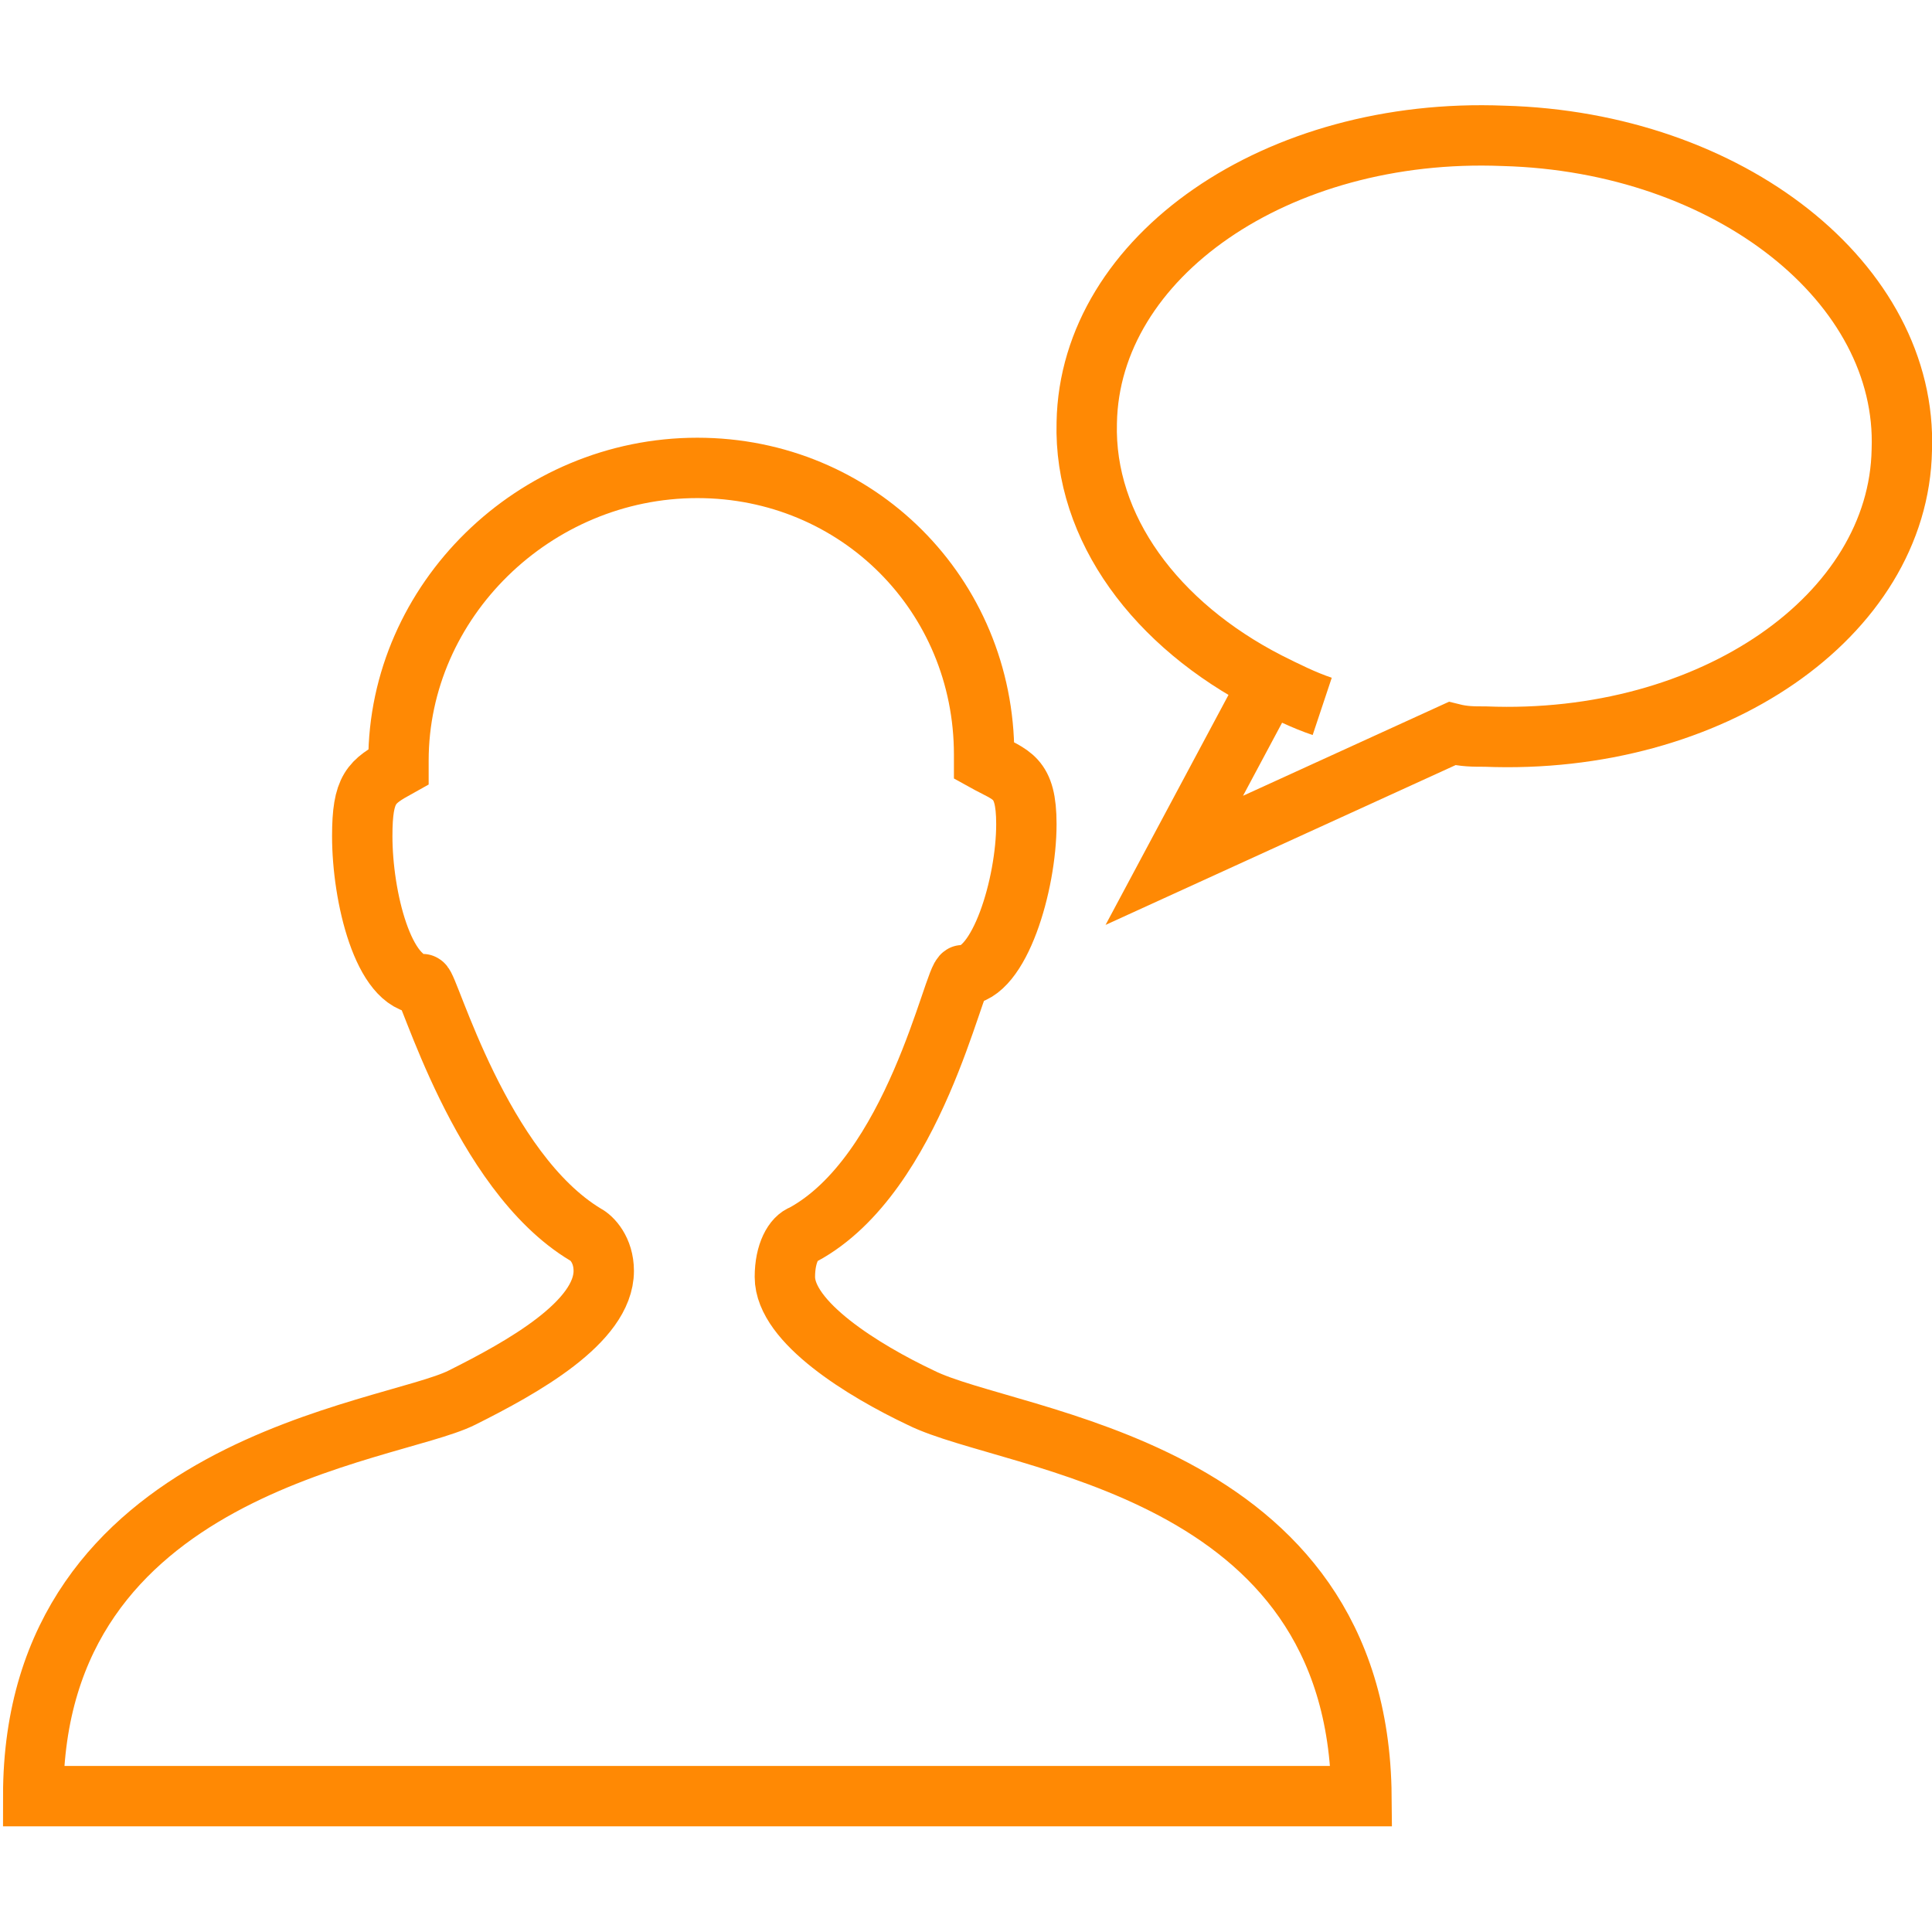
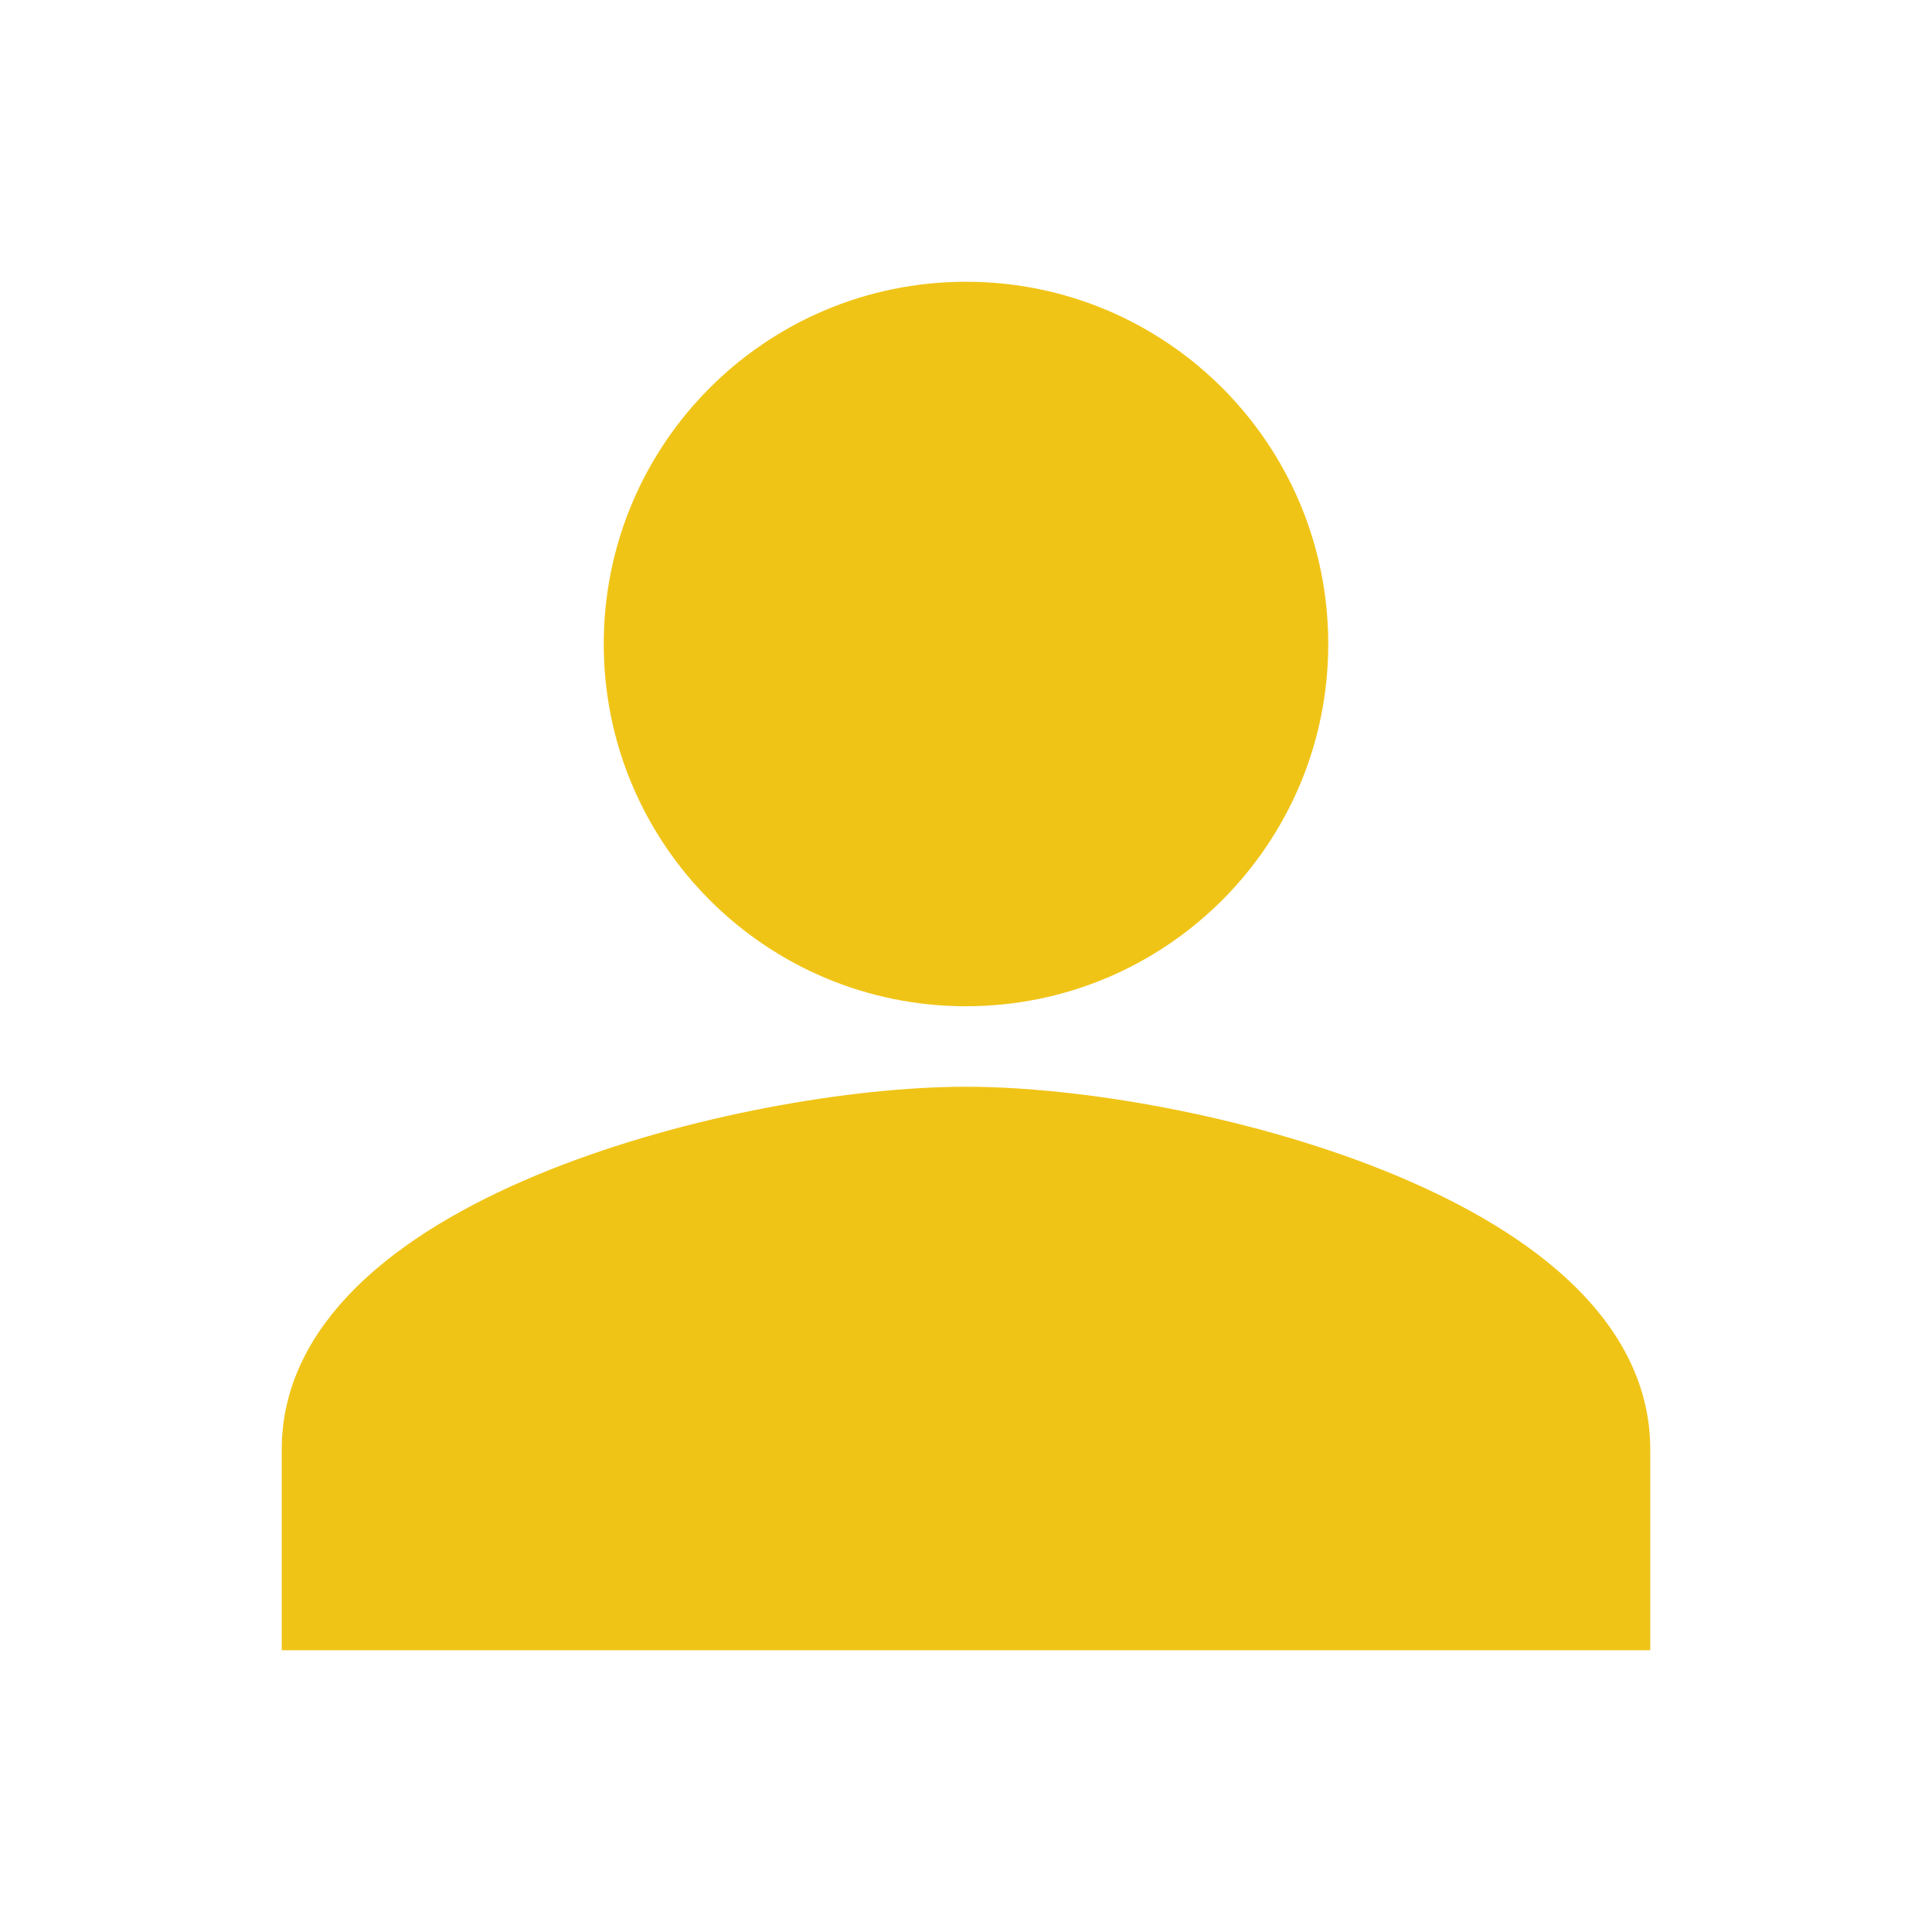
- <svg xmlns="http://www.w3.org/2000/svg" width="64px" height="64px" viewBox="0 -3.5 64 64" version="1.1" fill="#000000">
+ <svg xmlns="http://www.w3.org/2000/svg" fill="#f0c417" width="64px" height="64px" viewBox="0 0 24 24" stroke="#f0c417">
  <g id="SVGRepo_bgCarrier" stroke-width="0" />
  <g id="SVGRepo_tracerCarrier" stroke-linecap="round" stroke-linejoin="round" />
  <g id="SVGRepo_iconCarrier">
-     <defs> </defs>
-     <g id="Page-1" stroke="none" stroke-width="1" fill="none" fill-rule="evenodd">
-       <g id="Person-conversation" transform="translate(1, 1)" stroke="#ff8904" stroke-width="2">
-         <path d="M29.5,41.8 C27.6,40.9 25,39.3 25,37.8 C25,37 25.3,36.5 25.6,36.4 C29.3,34.4 30.6,27.8 30.9,27.8 C32.1,27.8 33,24.8 33,22.8 C33,21.2 32.5,21.2 31.6,20.7 L31.6,20.5 C31.6,15.2 27.4,11 22.1,11 C16.7,11 12.2,15.4 12.2,20.7 L12.2,20.9 C11.3,21.4 11,21.6 11,23.2 C11,25.2 11.7,28.1 13,28.1 C13.2,28.1 14.9,34.3 18.4,36.4 C18.6,36.5 19,36.9 19,37.6 C19,39.3 16.3,40.8 14.3,41.8 C11.9,43 0.1,44 0.1,55 L44.1,55 C44,44 32.5,43.3 29.5,41.8 L29.5,41.8 Z" id="Shape"> </path>
-         <path d="M42.8,18.9 C42.2,18.7 41.6,18.4 41,18.1 C37.3,16.2 34.9,13 35,9.5 C35.1,4 41.3,-0.3 48.8,4.26325641e-14 C56.3,0.2 62.2,4.9 62,10.4 C61.9,15.9 55.7,20.2 48.2,19.9 C47.8,19.9 47.5,19.9 47.1,19.8 L47.1,19.8 L37.9,24 L41,18.2" id="Shape"> </path>
-       </g>
-     </g>
+     <path d="M12 12c2.21 0 4-1.79 4-4s-1.79-4-4-4-4 1.79-4 4 1.79 4 4 4zm0 2c-2.67 0-8 1.34-8 4v2h16v-2c0-2.66-5.33-4-8-4z" />
  </g>
</svg>
